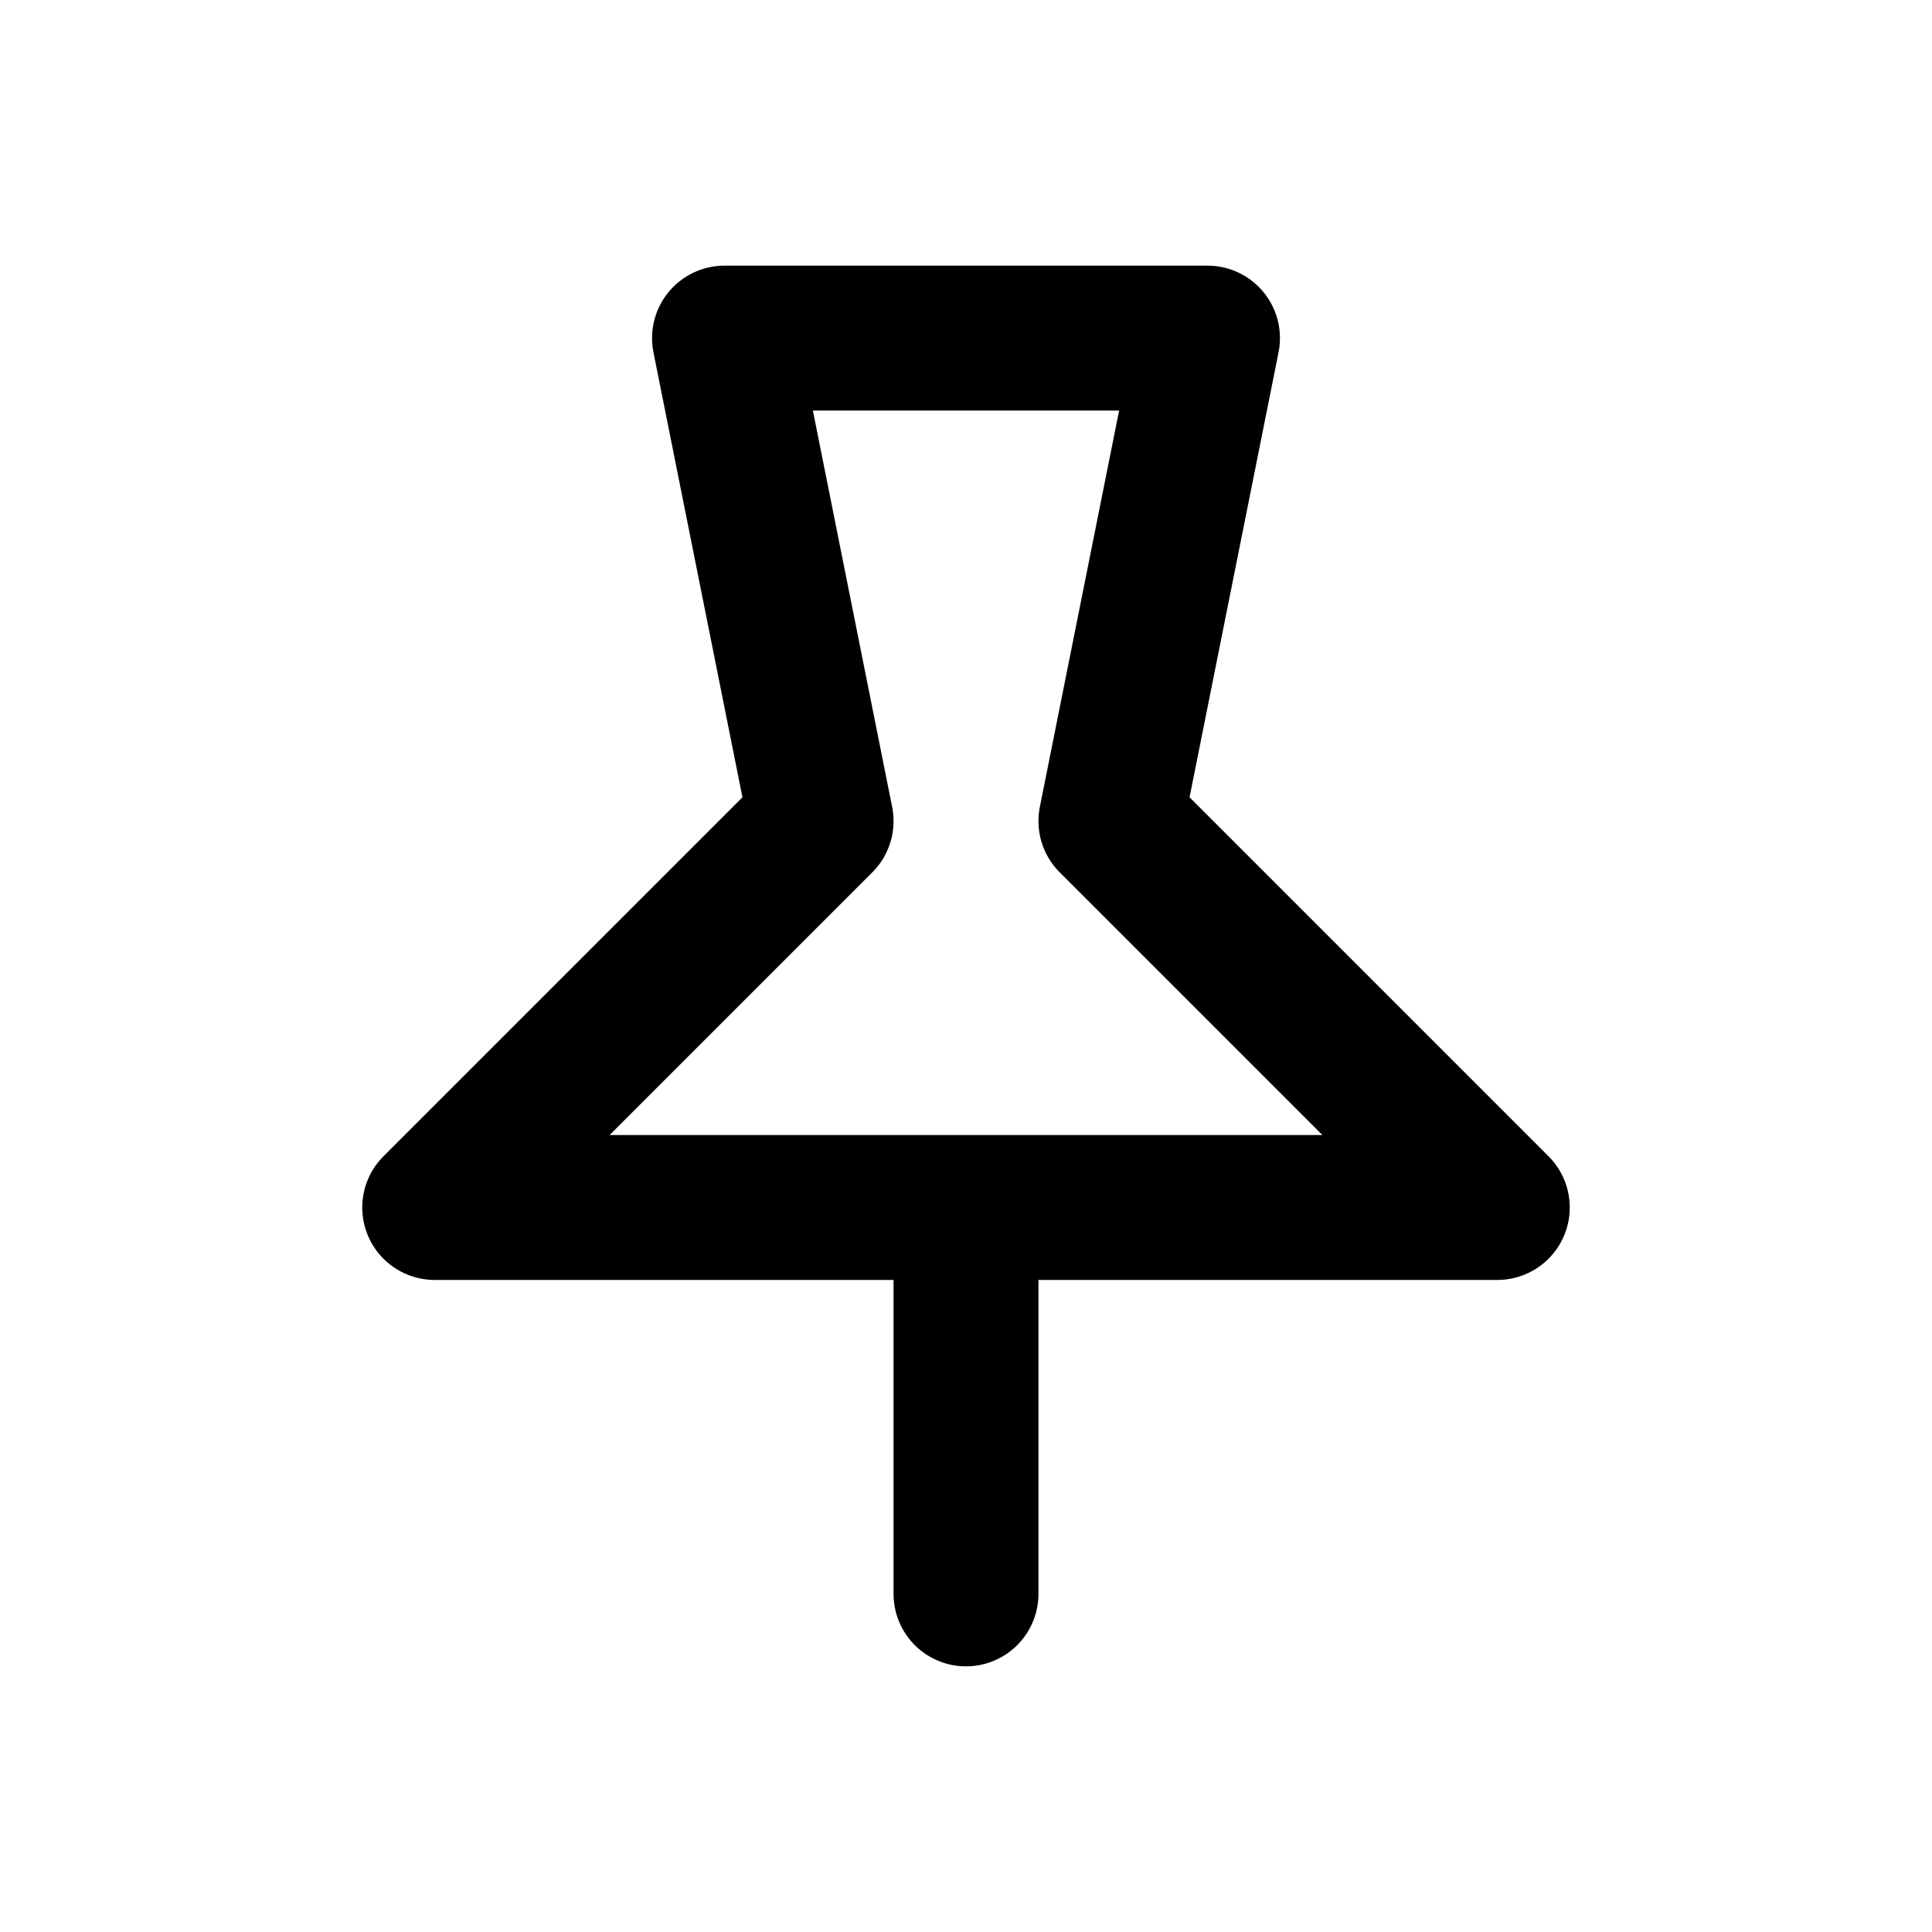
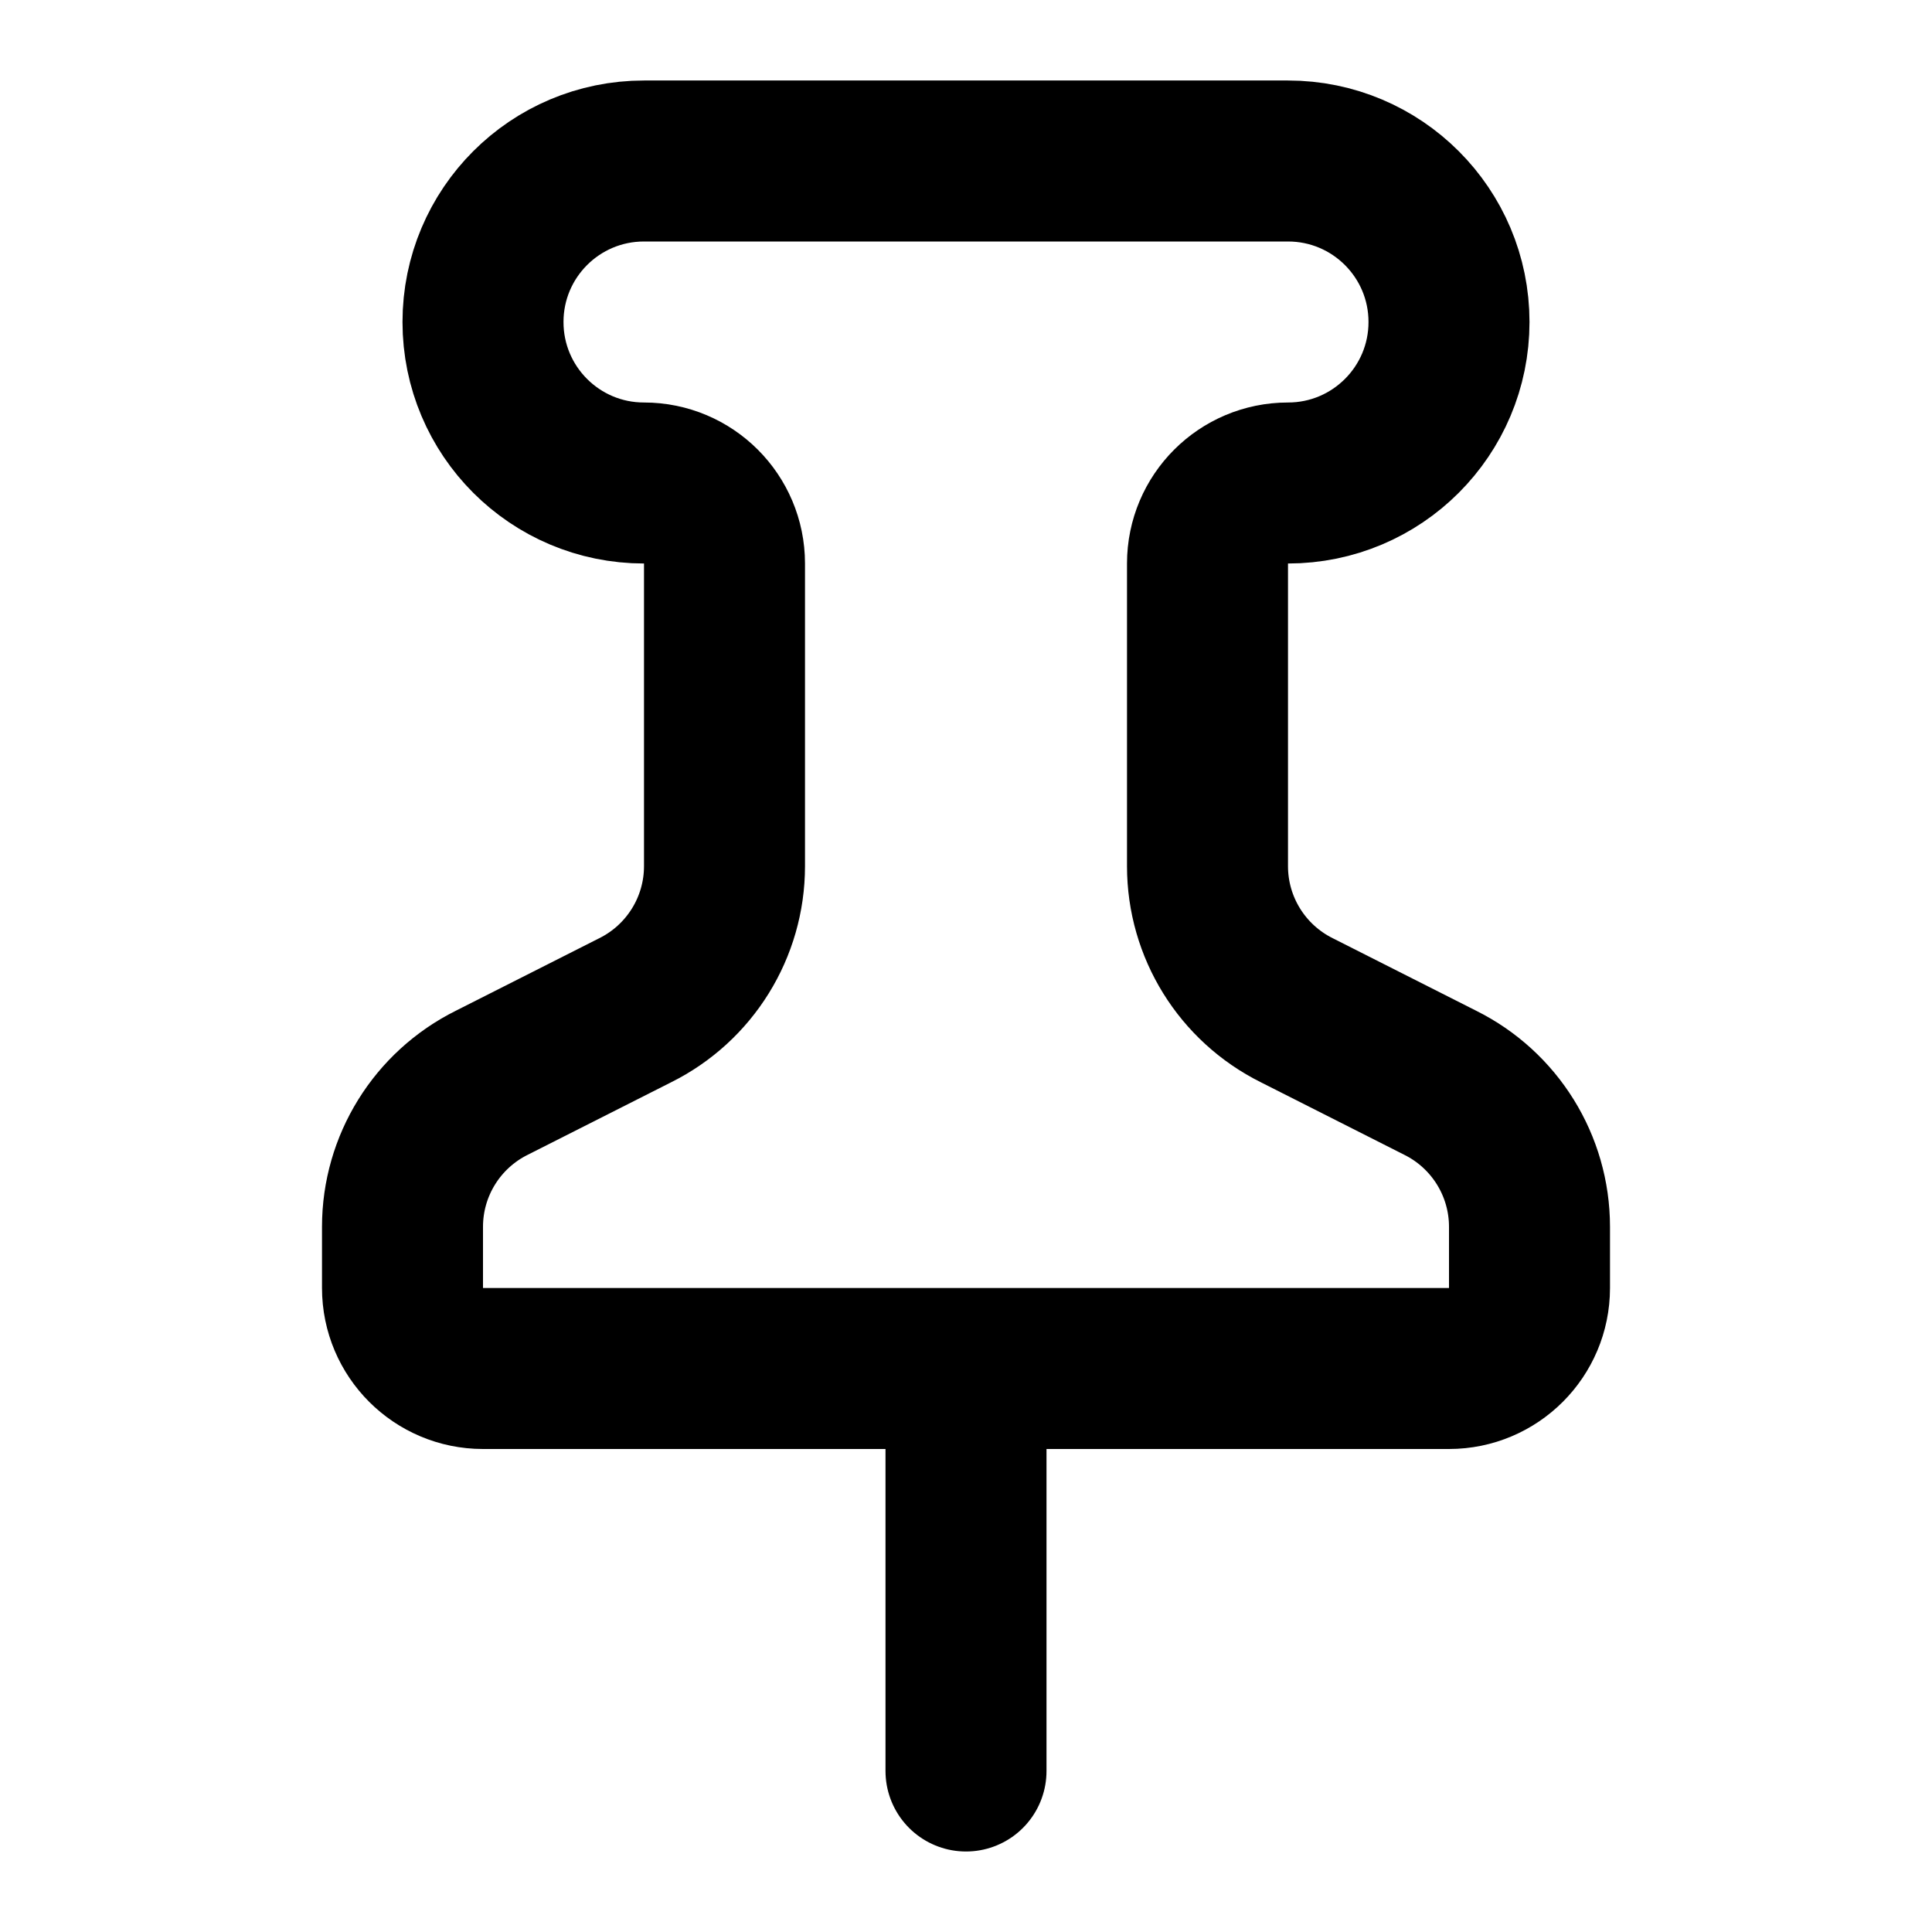
- <svg xmlns="http://www.w3.org/2000/svg" width="20" height="20" viewBox="0 0 20 20" fill="none" stroke="currentColor" stroke-width="1.5" stroke-linecap="round" stroke-linejoin="round">
-   <path d="M7.5 3.5h5l-1 5 4 4h-11l4-4zM10 12.5v4" />
+ <svg xmlns="http://www.w3.org/2000/svg" width="24" height="24" viewBox="0 0 24 24" fill="none" stroke="currentColor" stroke-width="2" stroke-linecap="round" stroke-linejoin="round">
+   <path d="M12 17L12 22M9 10.76C9 11.519 8.57 12.212 7.89 12.55L6.11 13.45C5.43 13.788 5 14.481 5 15.24L5 16C5 16.552 5.448 17 6 17L18 17C18.552 17 19 16.552 19 16L19 15.24C19 14.481 18.57 13.788 17.89 13.45L16.11 12.55C15.43 12.212 15 11.519 15 10.76L15 7C15 6.448 15.448 6 16 6C17.105 6 18 5.105 18 4C18 2.895 17.105 2 16 2L8 2C6.895 2 6 2.895 6 4C6 5.105 6.895 6 8 6C8.552 6 9 6.448 9 7Z" />
</svg>
